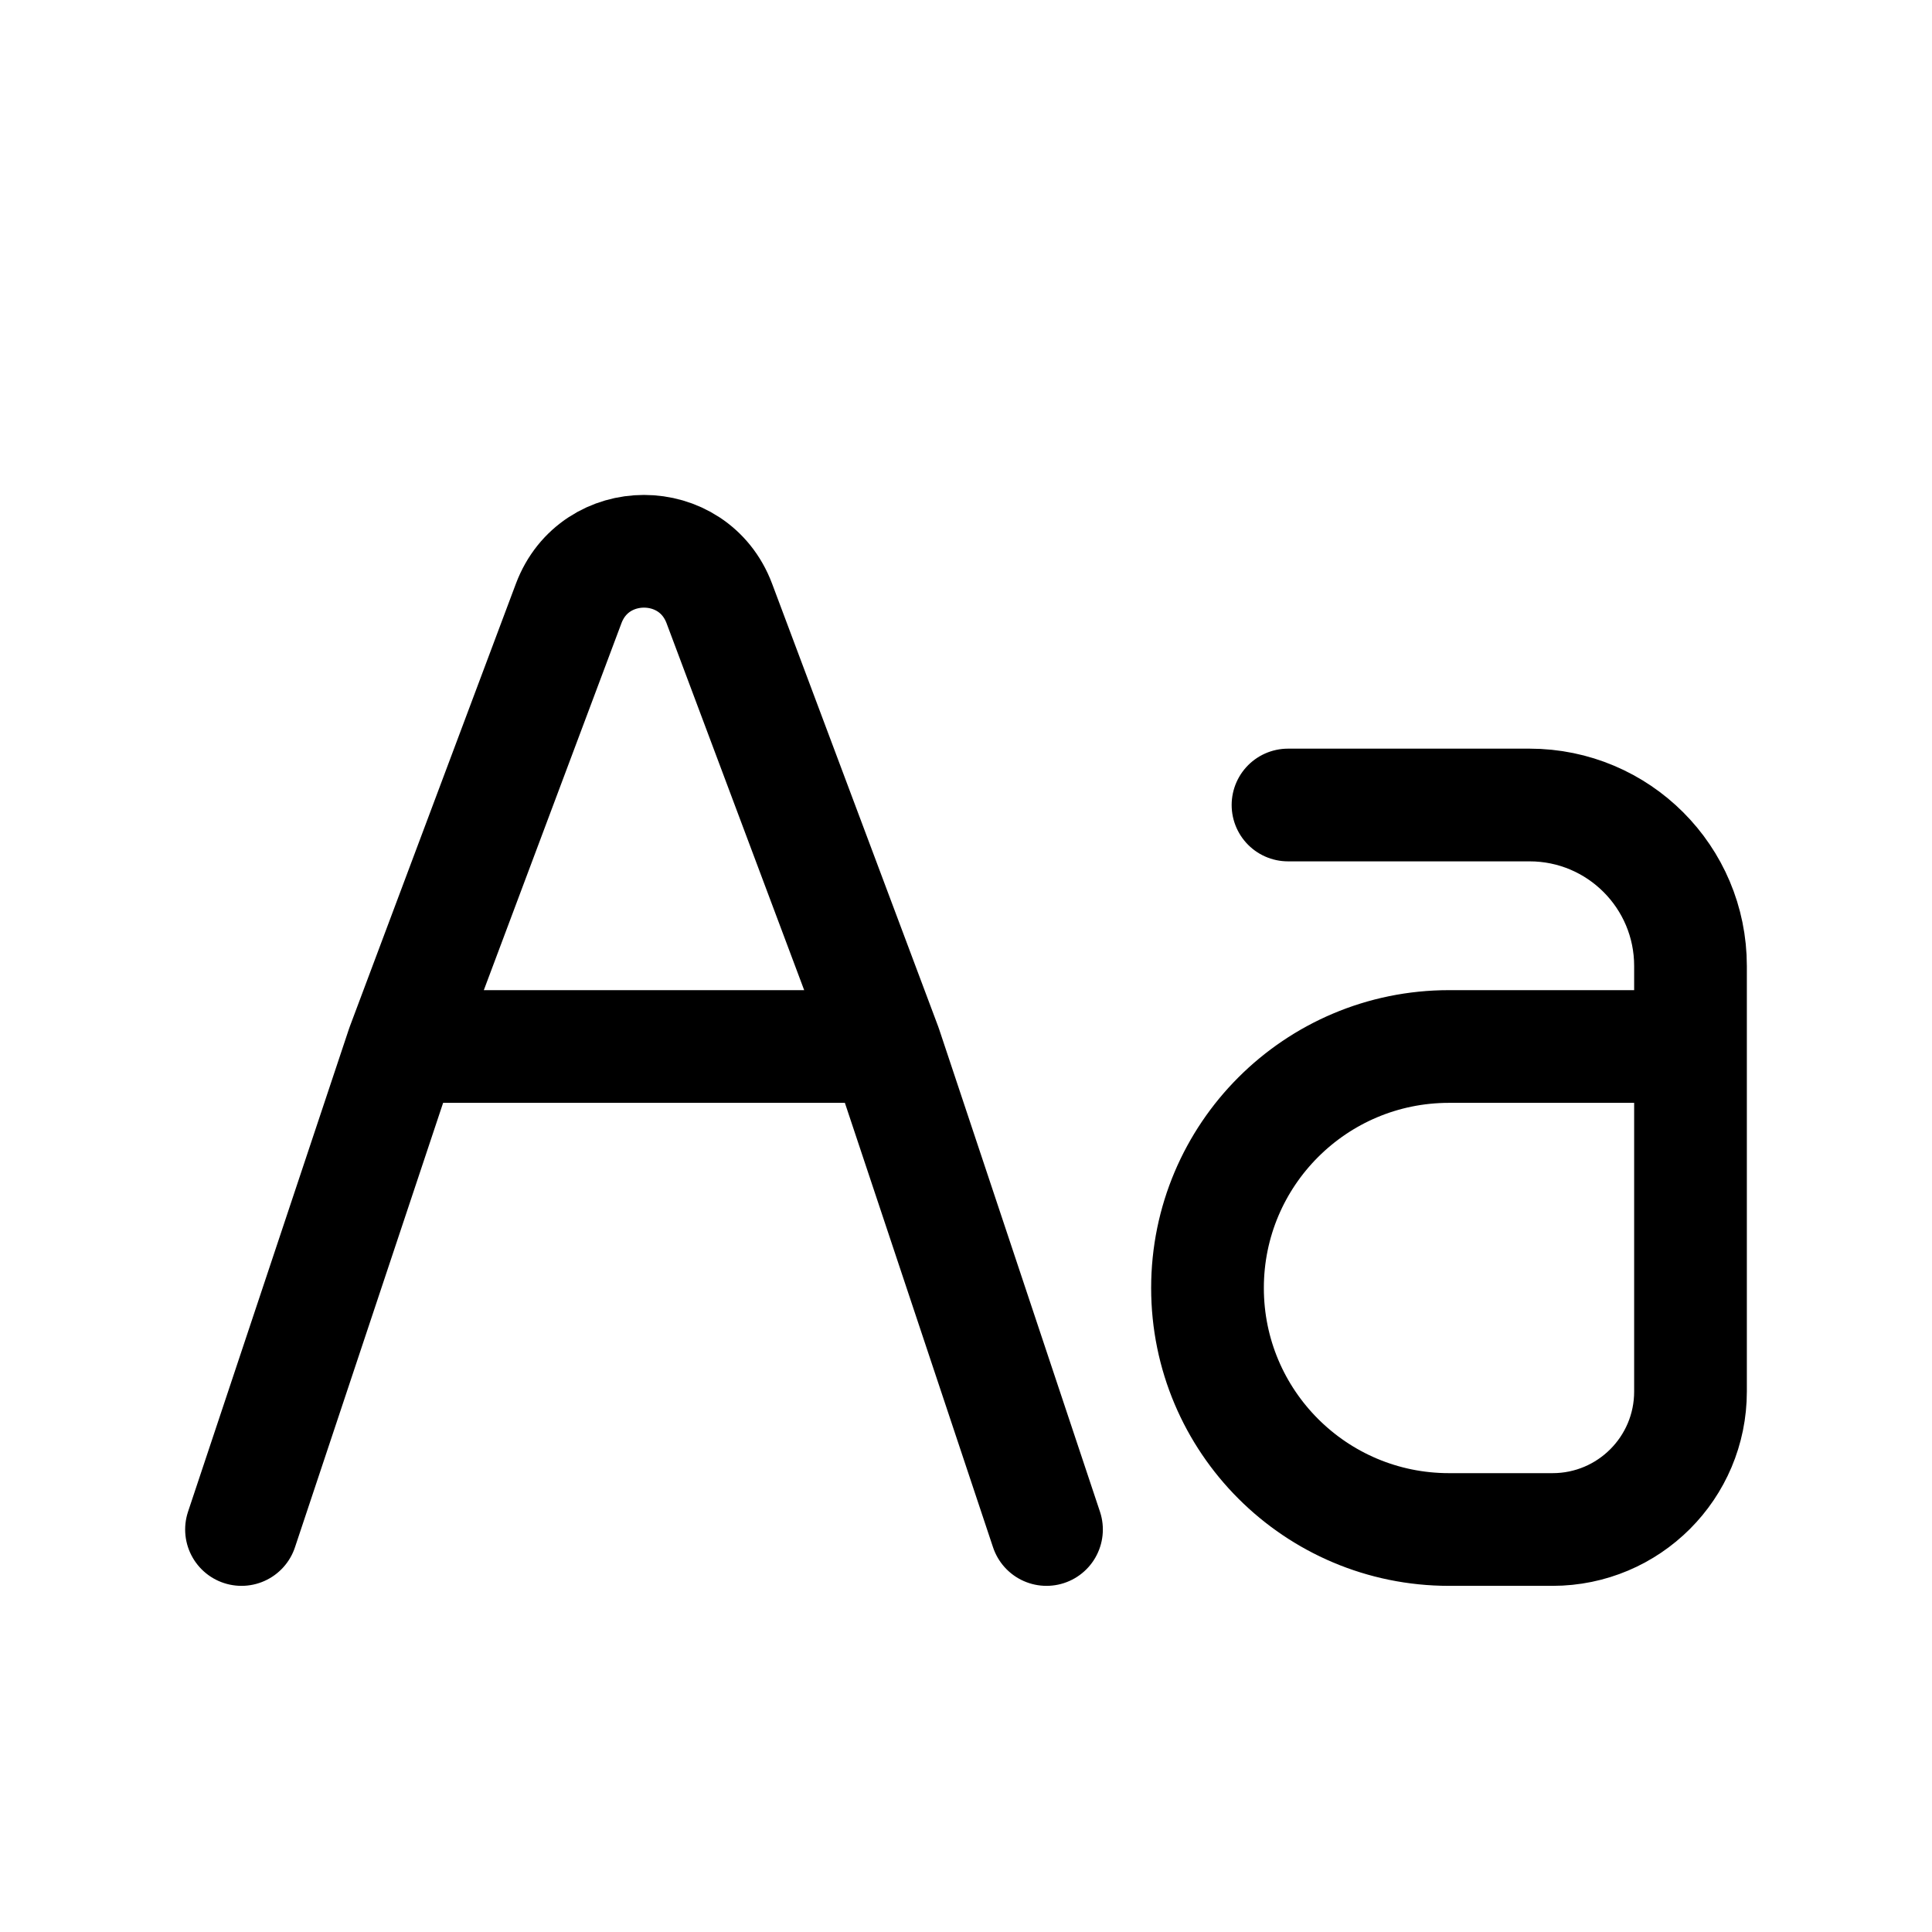
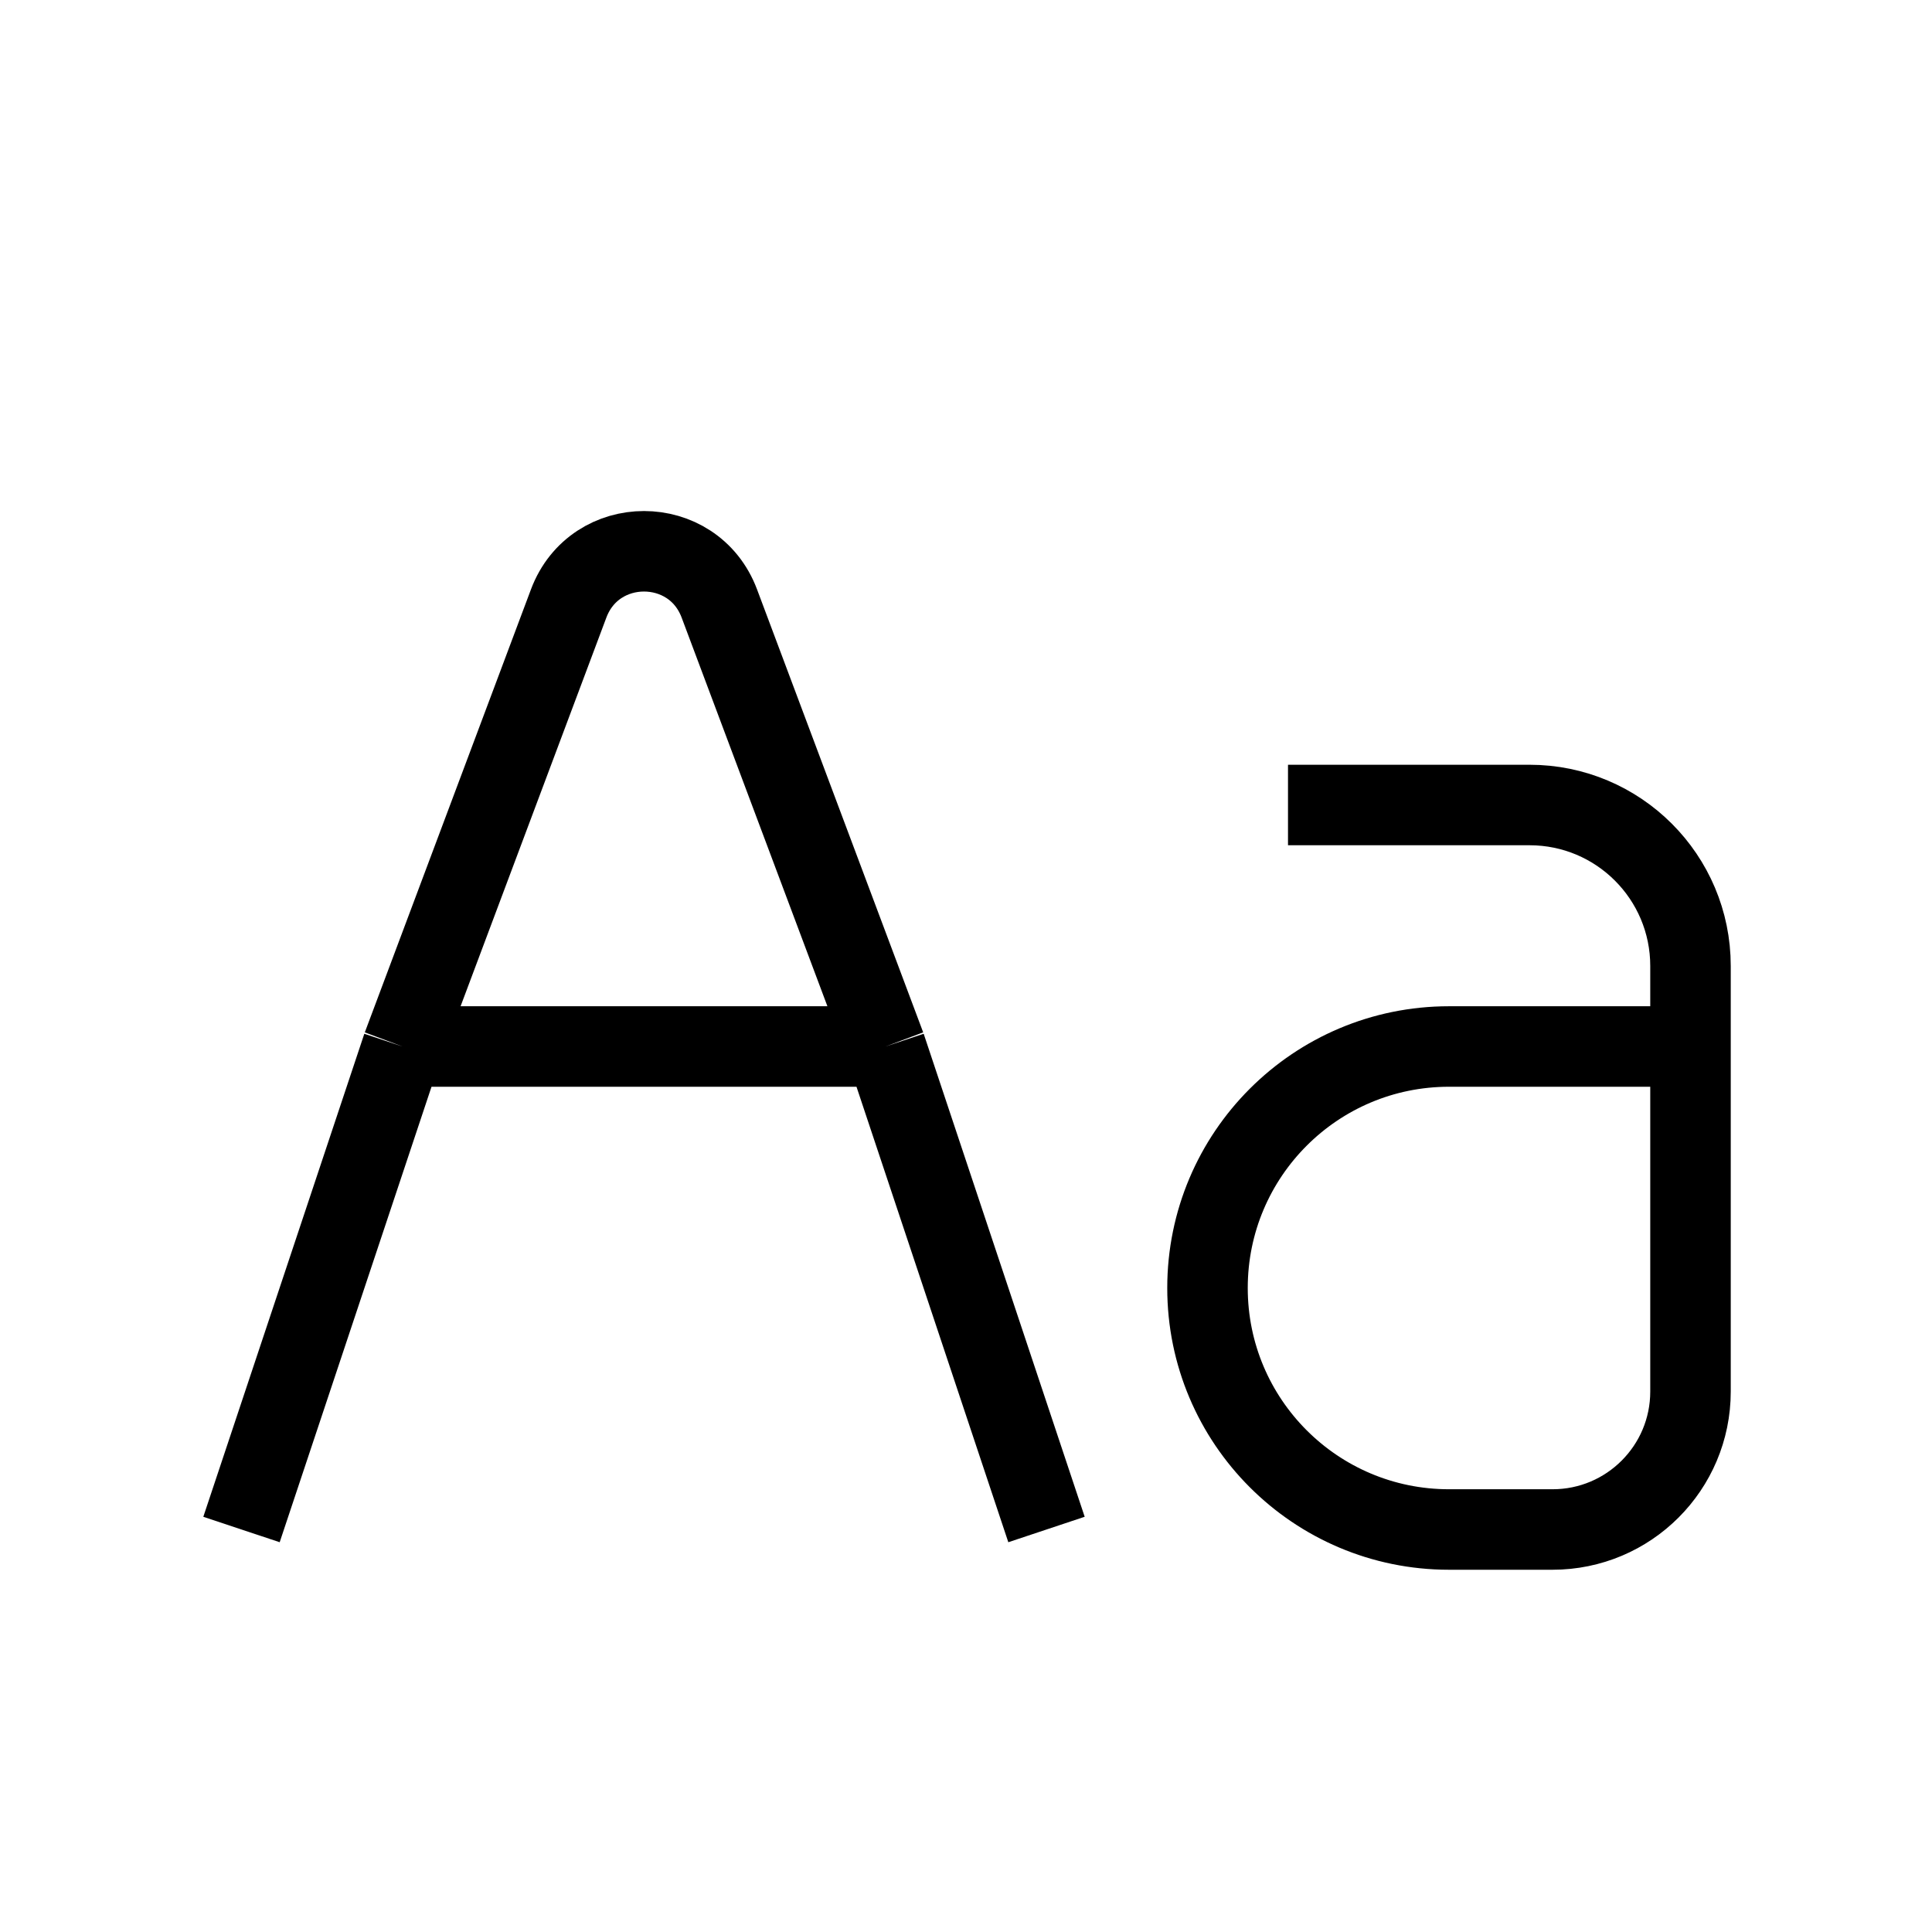
<svg xmlns="http://www.w3.org/2000/svg" width="24" height="24" viewBox="0 0 24 24" fill="none">
-   <path d="M3 19L5 13M13 19L11 13M11 13L8.936 7.497C8.612 6.632 7.388 6.632 7.064 7.497L5 13M11 13H5M21 13V17.286C21 18.233 20.233 19 19.286 19H18C16.343 19 15 17.657 15 16C15 14.343 16.343 13 18 13H21ZM21 13V12C21 10.895 20.105 10 19 10H16" stroke="black" stroke-width="1.4" stroke-linecap="round" />
+   <path d="M3 19L5 13M13 19L11 13M11 13L8.936 7.497C8.612 6.632 7.388 6.632 7.064 7.497L5 13M11 13H5M21 13V17.286C21 18.233 20.233 19 19.286 19H18C16.343 19 15 17.657 15 16C15 14.343 16.343 13 18 13H21ZM21 13V12C21 10.895 20.105 10 19 10H16" stroke="black" strokeWidth="1.4" strokeLinecap="round" />
</svg>
